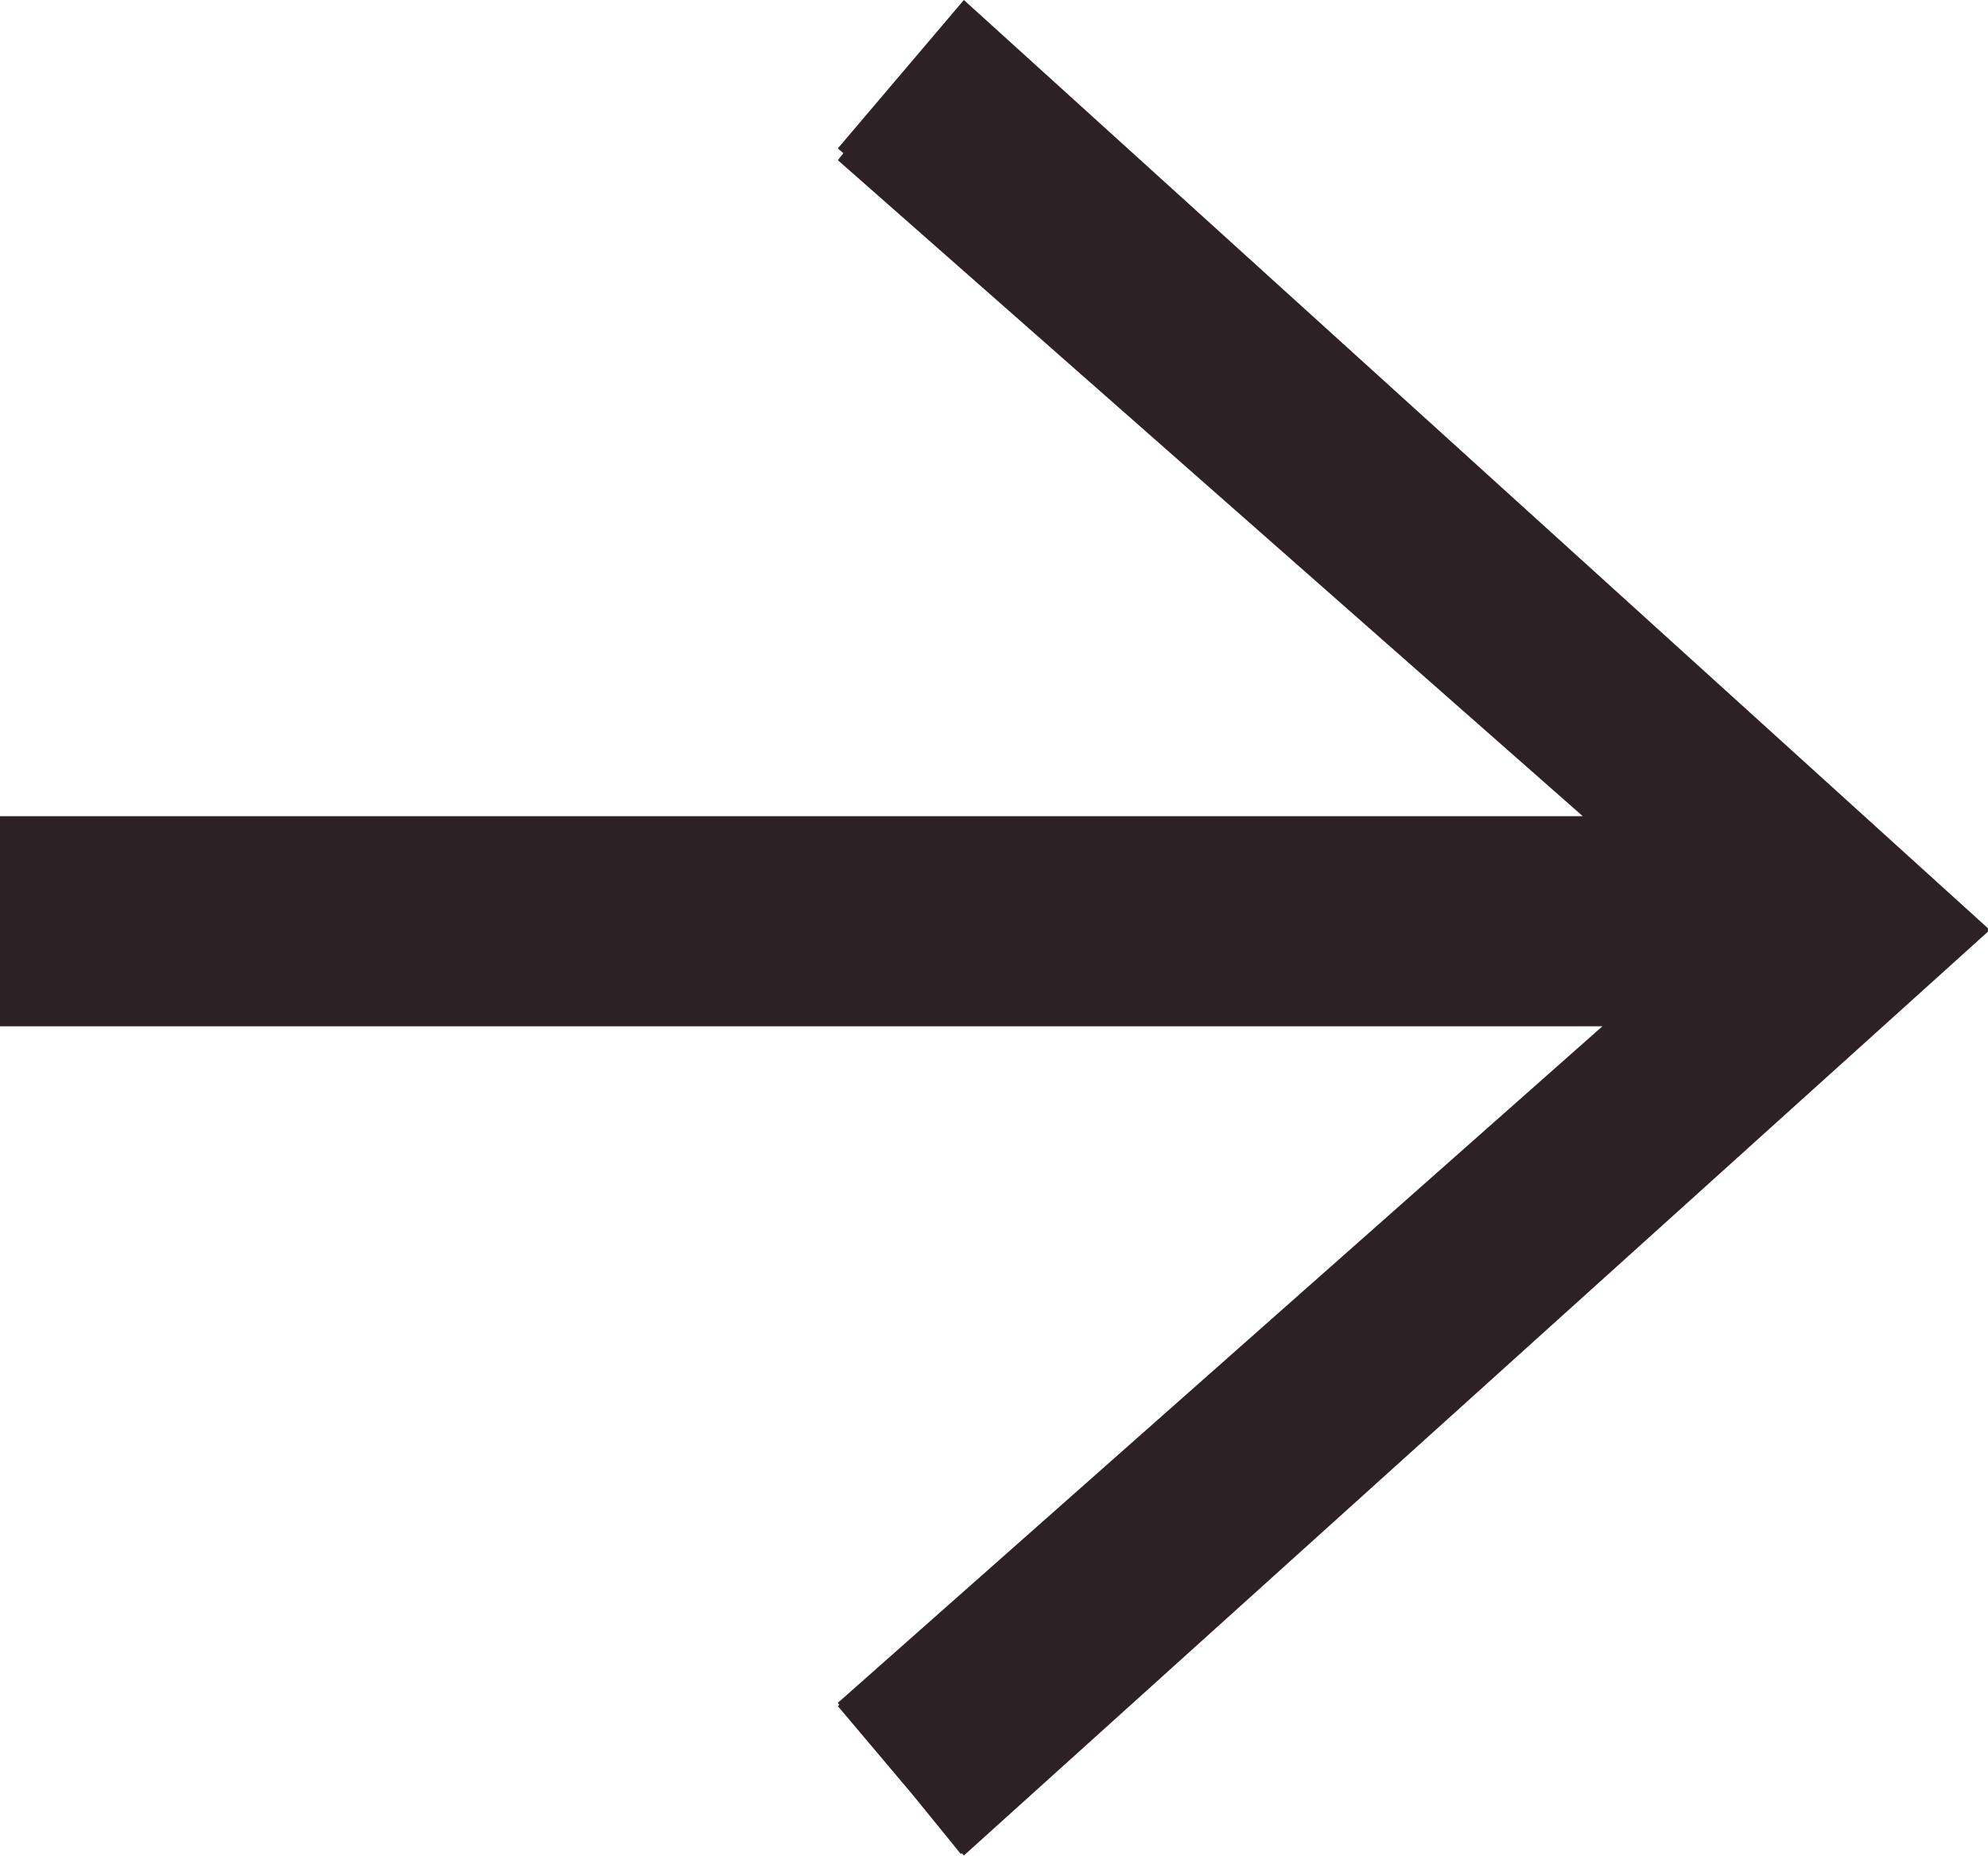
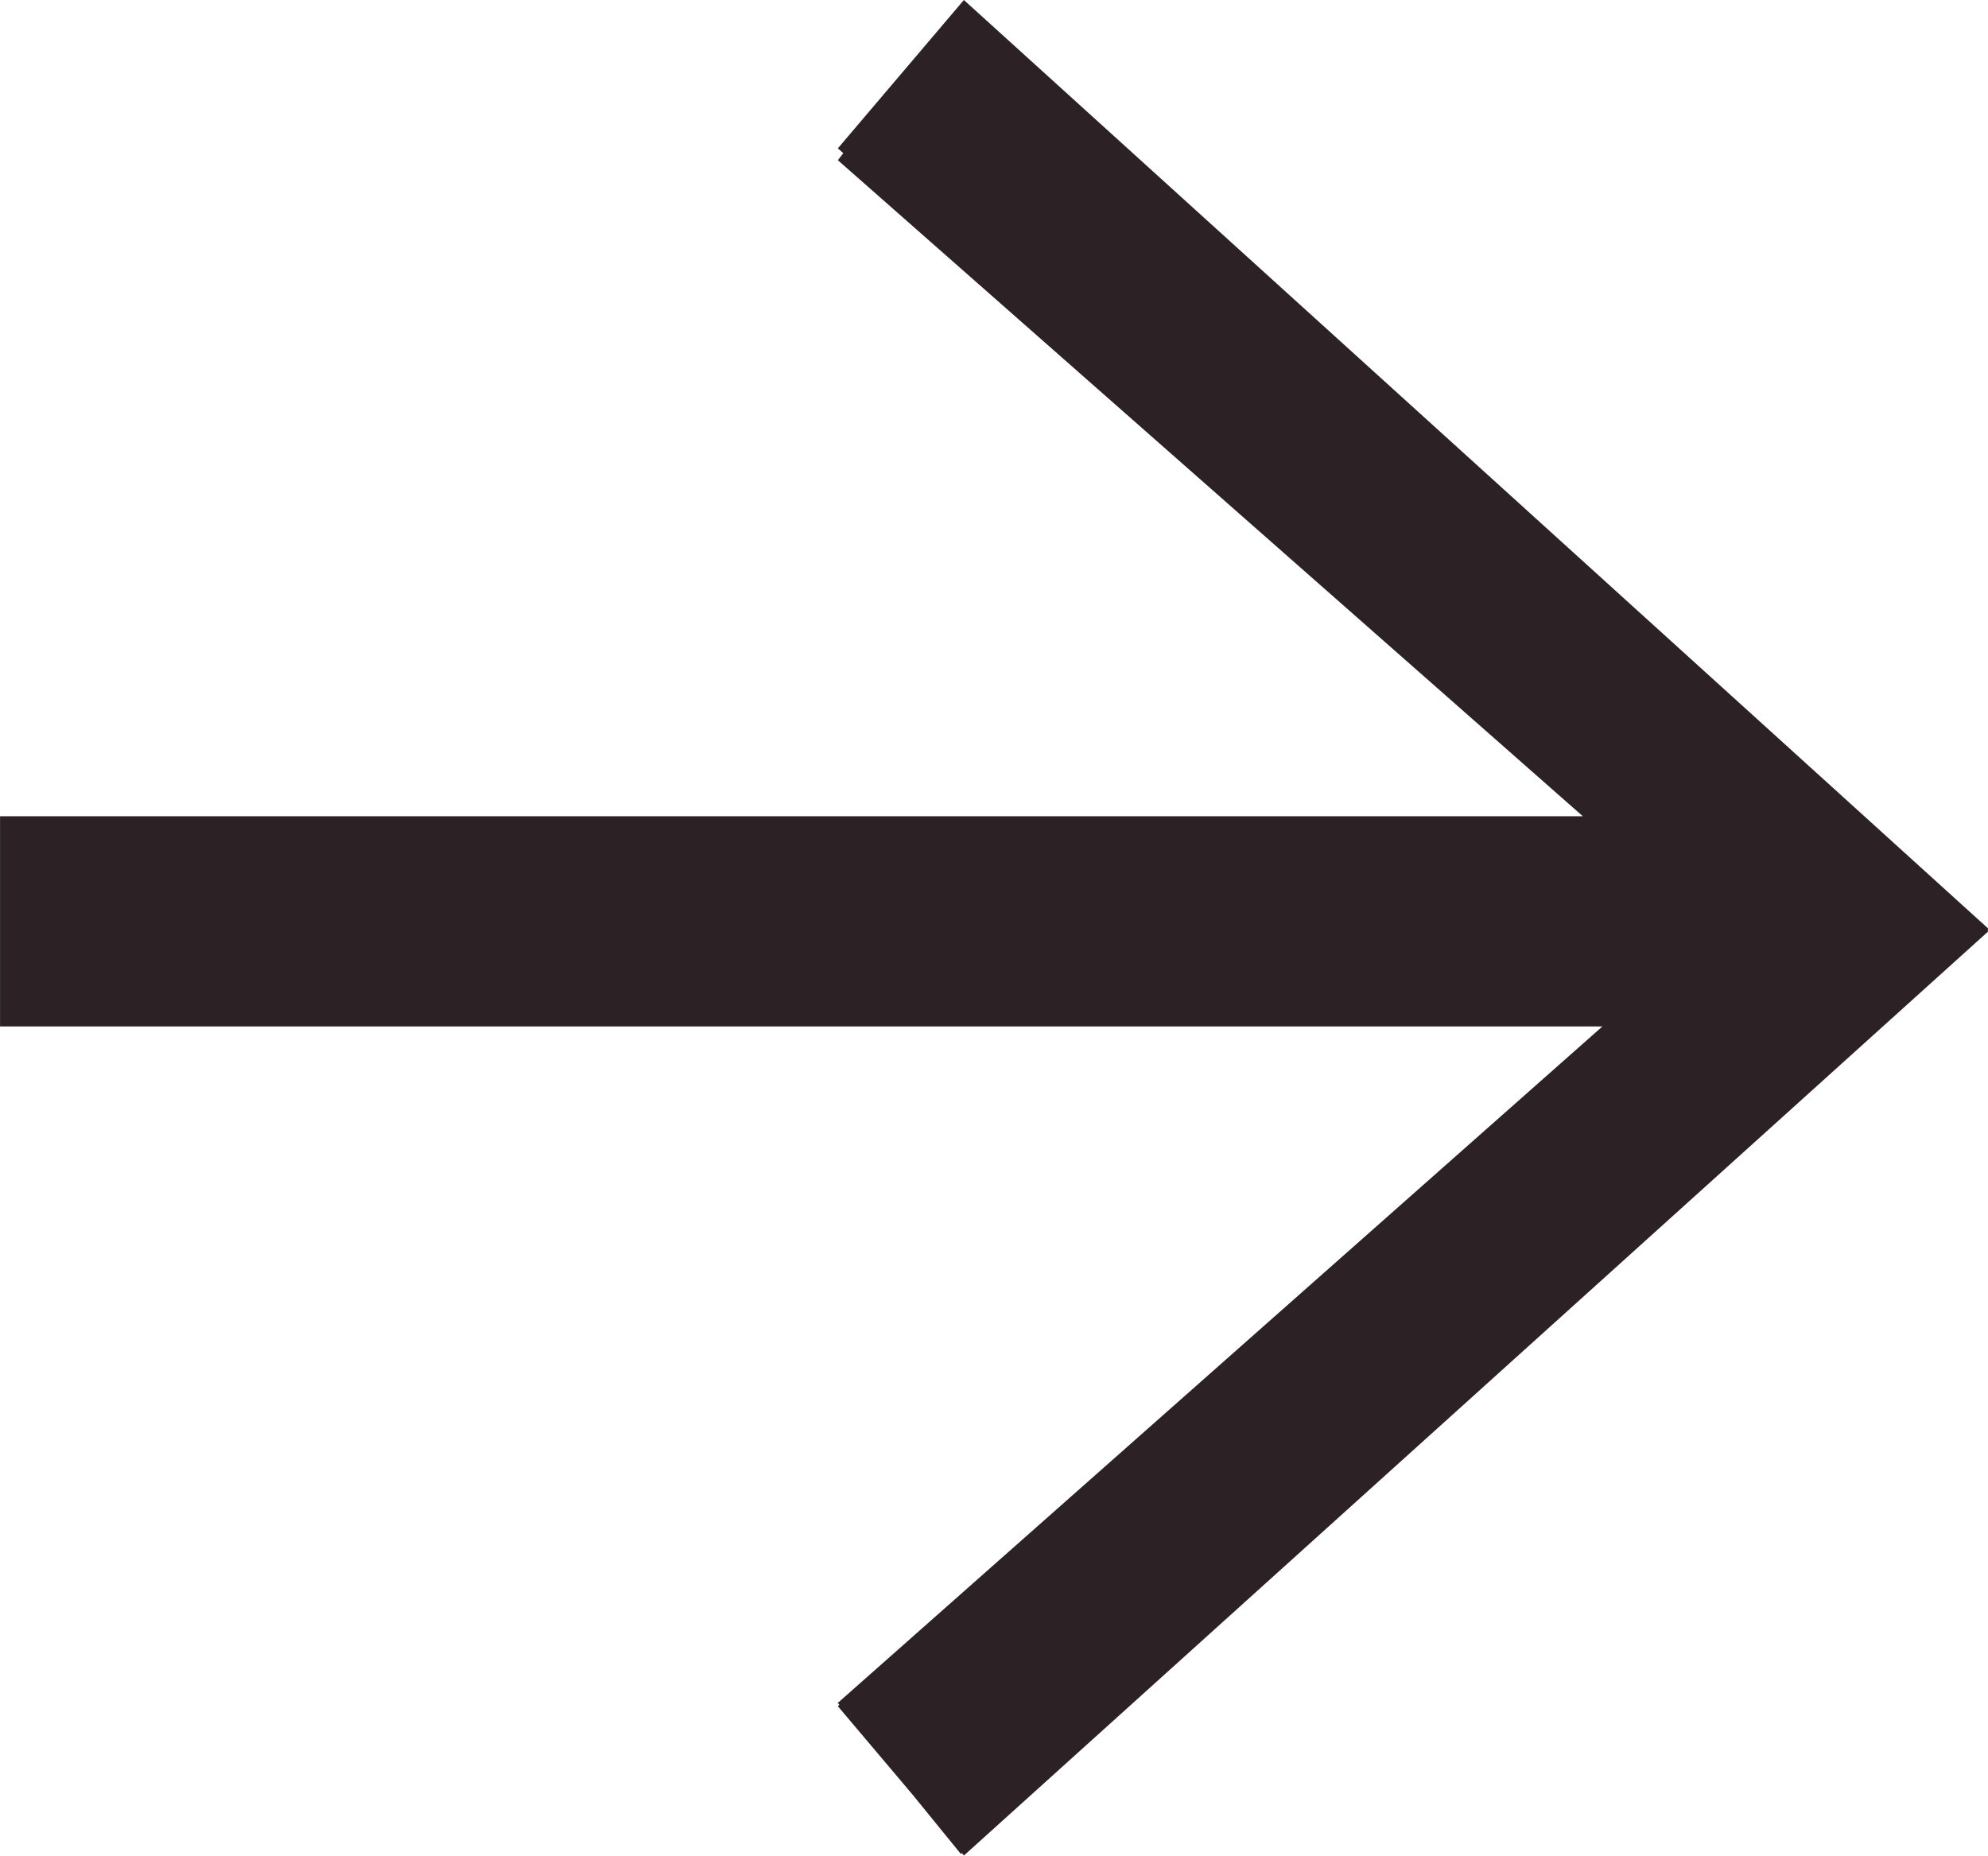
- <svg xmlns="http://www.w3.org/2000/svg" version="1.1" id="Layer_1" x="0px" y="0px" width="40px" height="37.334px" viewBox="78.066 93.521 40 37.334" enable-background="new 78.066 93.521 40 37.334" xml:space="preserve">
-   <g>
-     <polygon fill="#2C2225" points="118.066,112.266 97.46,130.855 97.419,130.807 97.398,130.824 96.428,129.631 94.924,127.849    94.953,127.822 94.924,127.783 110.307,114.171 78.066,114.171 78.066,109.943 109.912,109.943 94.924,96.744 95.035,96.604    94.924,96.507 97.46,93.521 118.064,112.197 118.064,112.266  " />
-   </g>
+ <svg xmlns="http://www.w3.org/2000/svg" version="1.1" id="Layer_1" x="0px" y="0px" width="40px" height="37.334px" viewBox="78.066 93.522 40 37.334" enable-background="new 78.066 93.522 40 37.334" xml:space="preserve">
+   <path fill="#2C2225" d="M118.066,112.267l-20.606,18.59l-0.04-0.051l-0.021,0.019l-0.971-1.193l-1.504-1.78l0.03-0.027l-0.03-0.04  l15.383-13.61h-32.24v-4.23h31.846L94.924,96.745l0.11-0.141l-0.11-0.097l2.536-2.985l20.604,18.677v0.069" />
</svg>
